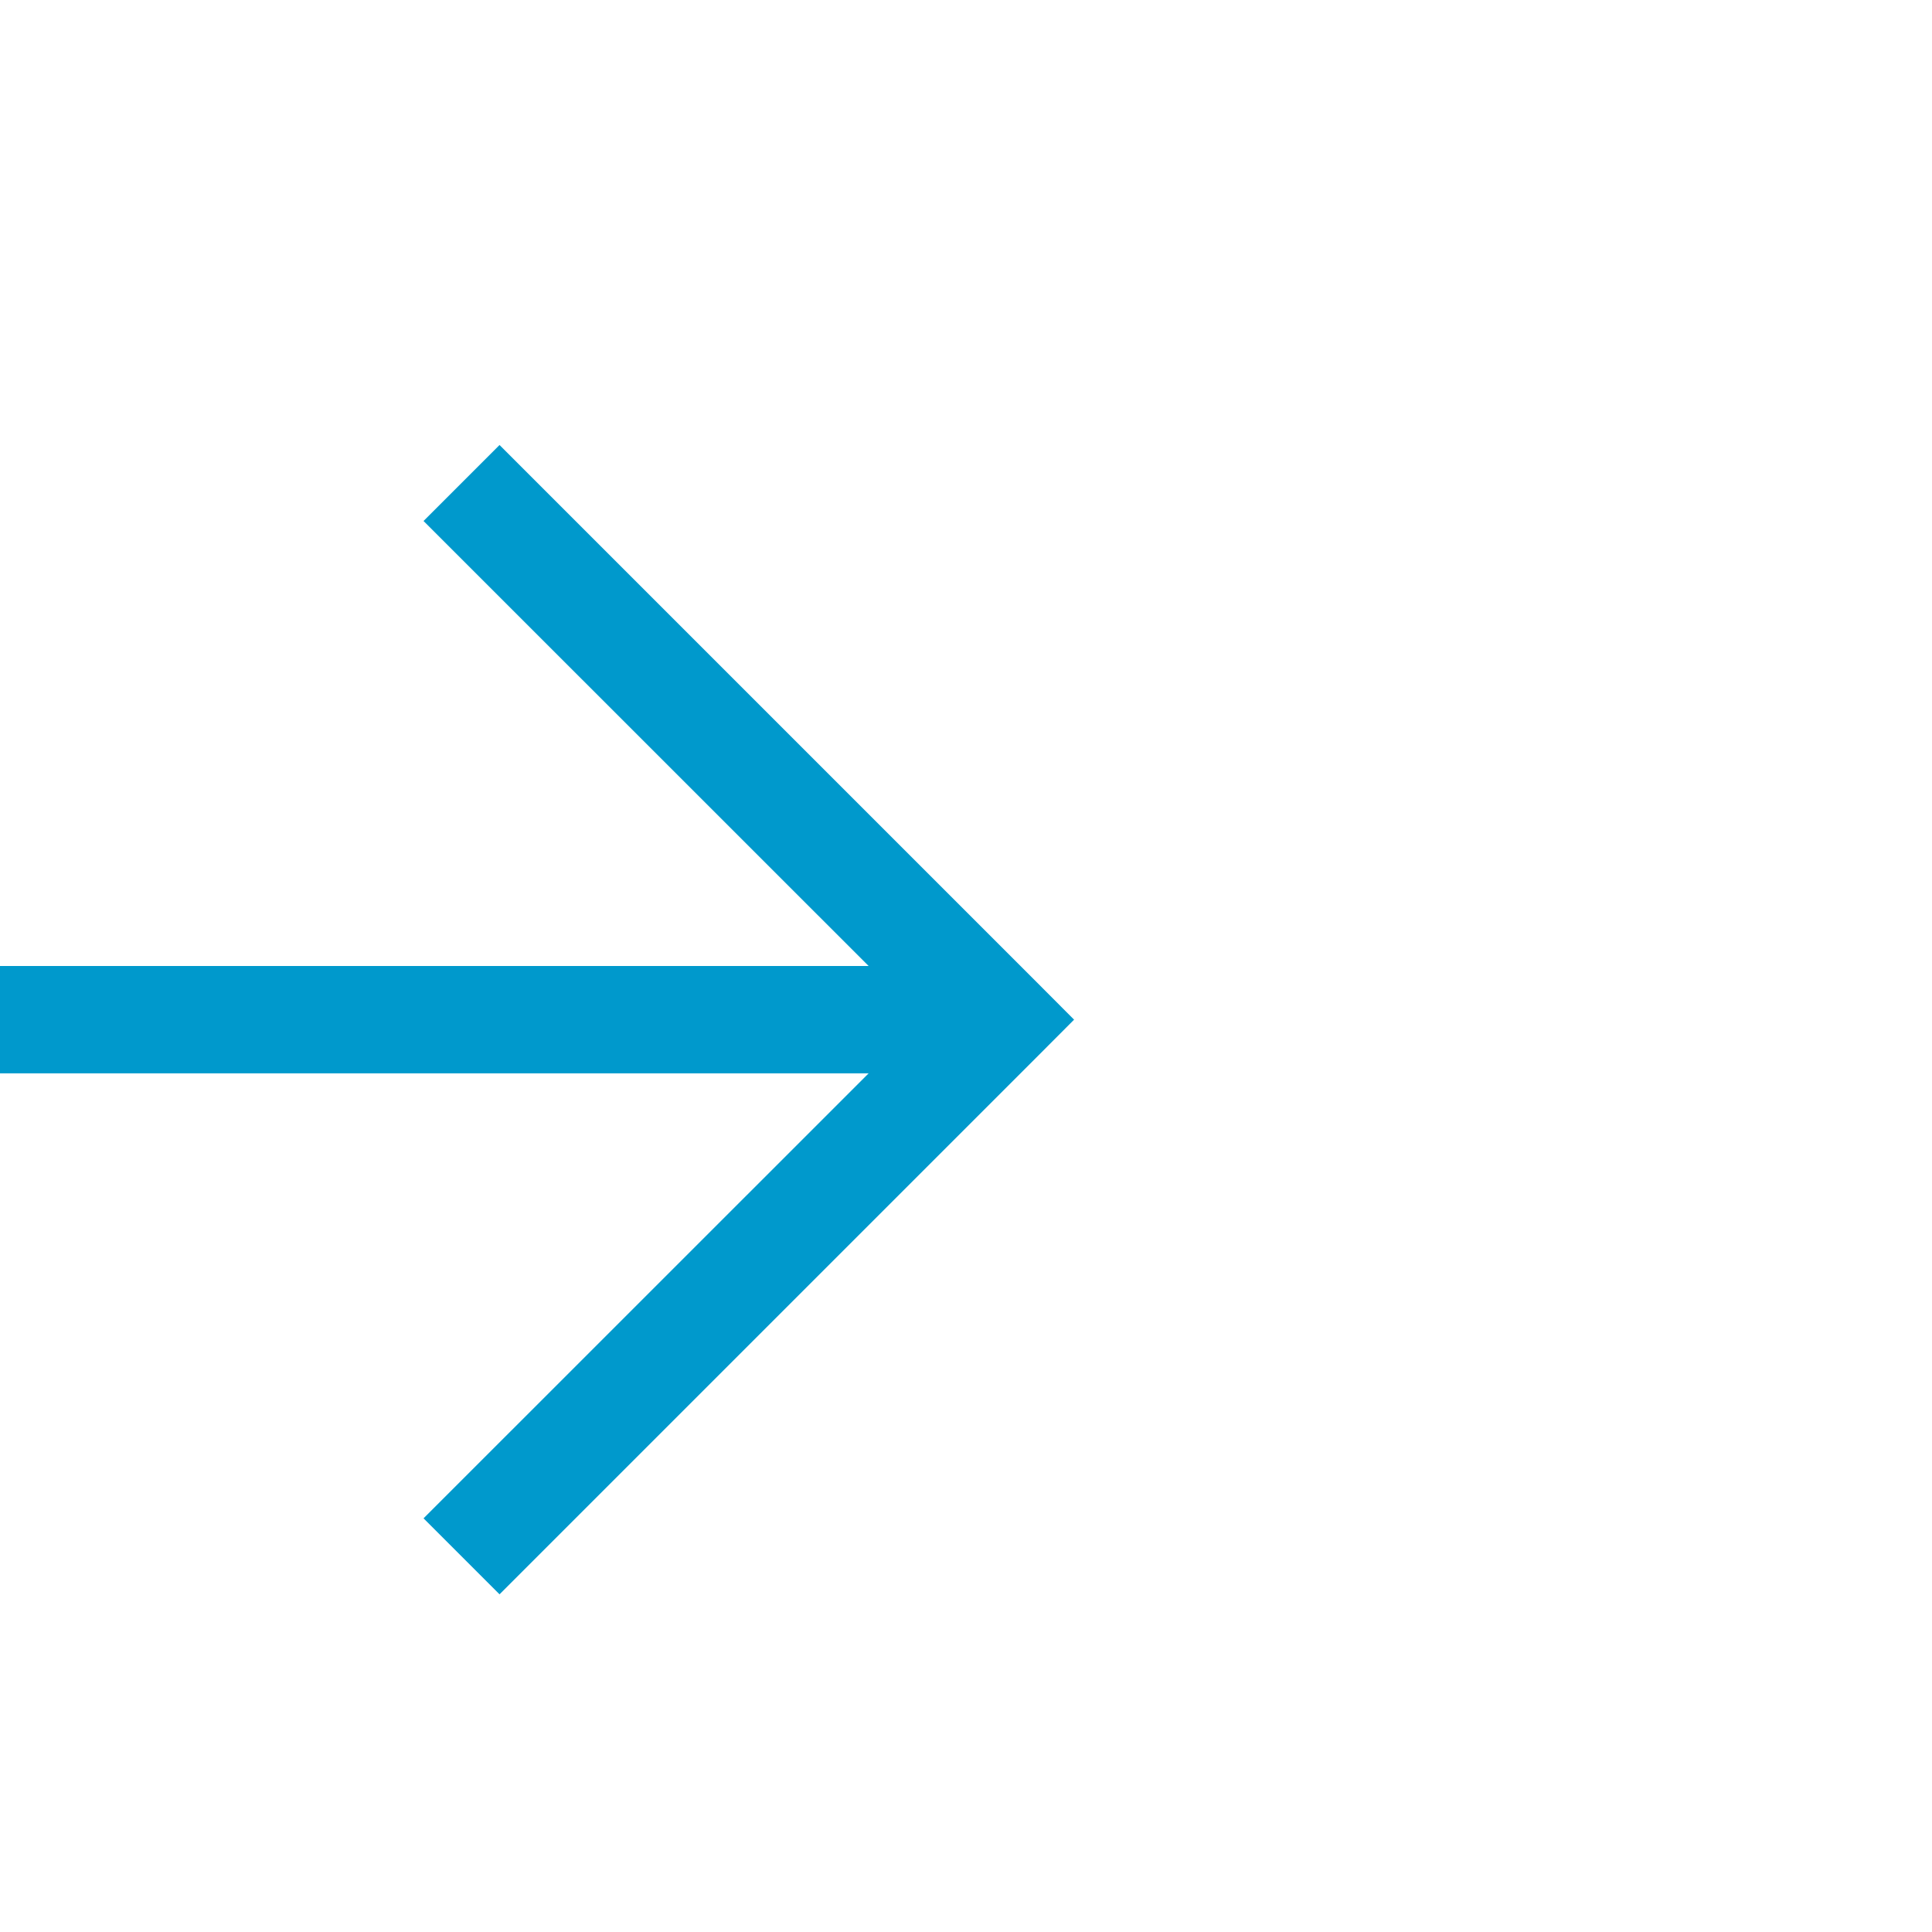
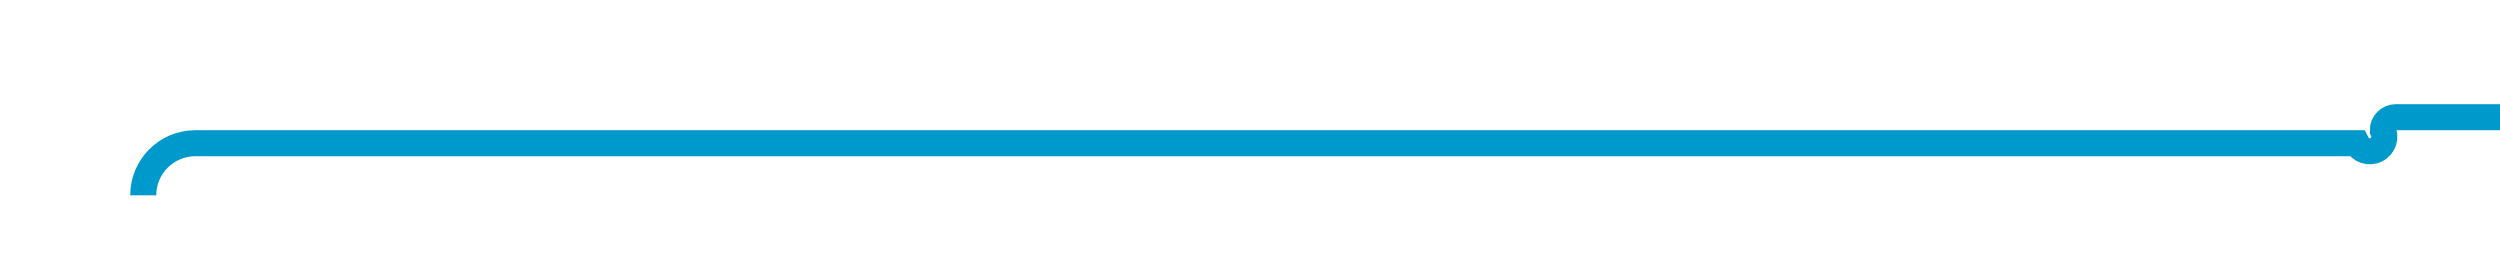
- <svg xmlns="http://www.w3.org/2000/svg" version="1.1" width="18px" height="18px" preserveAspectRatio="xMinYMid meet" viewBox="741 570  18 16">
-   <path d="M 679 578.5  L 750 578.5  " stroke-width="1" stroke="#0099cc" fill="none" />
-   <path d="M 744.946 573.854  L 749.593 578.5  L 744.946 583.146  L 745.654 583.854  L 750.654 578.854  L 751.007 578.5  L 750.654 578.146  L 745.654 573.146  L 744.946 573.854  Z " fill-rule="nonzero" fill="#0099cc" stroke="none" />
+ <svg xmlns="http://www.w3.org/2000/svg" version="1.1" width="96px" height="10px" preserveAspectRatio="xMinYMid meet" viewBox="589 1466  96 8">
+   <path d="M 594.5 1472.5  A 2 2 0 0 1 596.5 1470.5 L 679.5 1470.5  A 0.5 0.5 0 0 0 680.5 1470 A 0.5 0.5 0 0 1 681 1469.5 L 718 1469.5  " stroke-width="1" stroke="#0099cc" fill="none" />
+   <path d="M 712.946 1464.854  L 717.593 1469.5  L 712.946 1474.146  L 713.654 1474.854  L 718.654 1469.854  L 719.007 1469.5  L 718.654 1469.146  L 713.654 1464.146  L 712.946 1464.854  Z " fill-rule="nonzero" fill="#0099cc" stroke="none" />
</svg>
